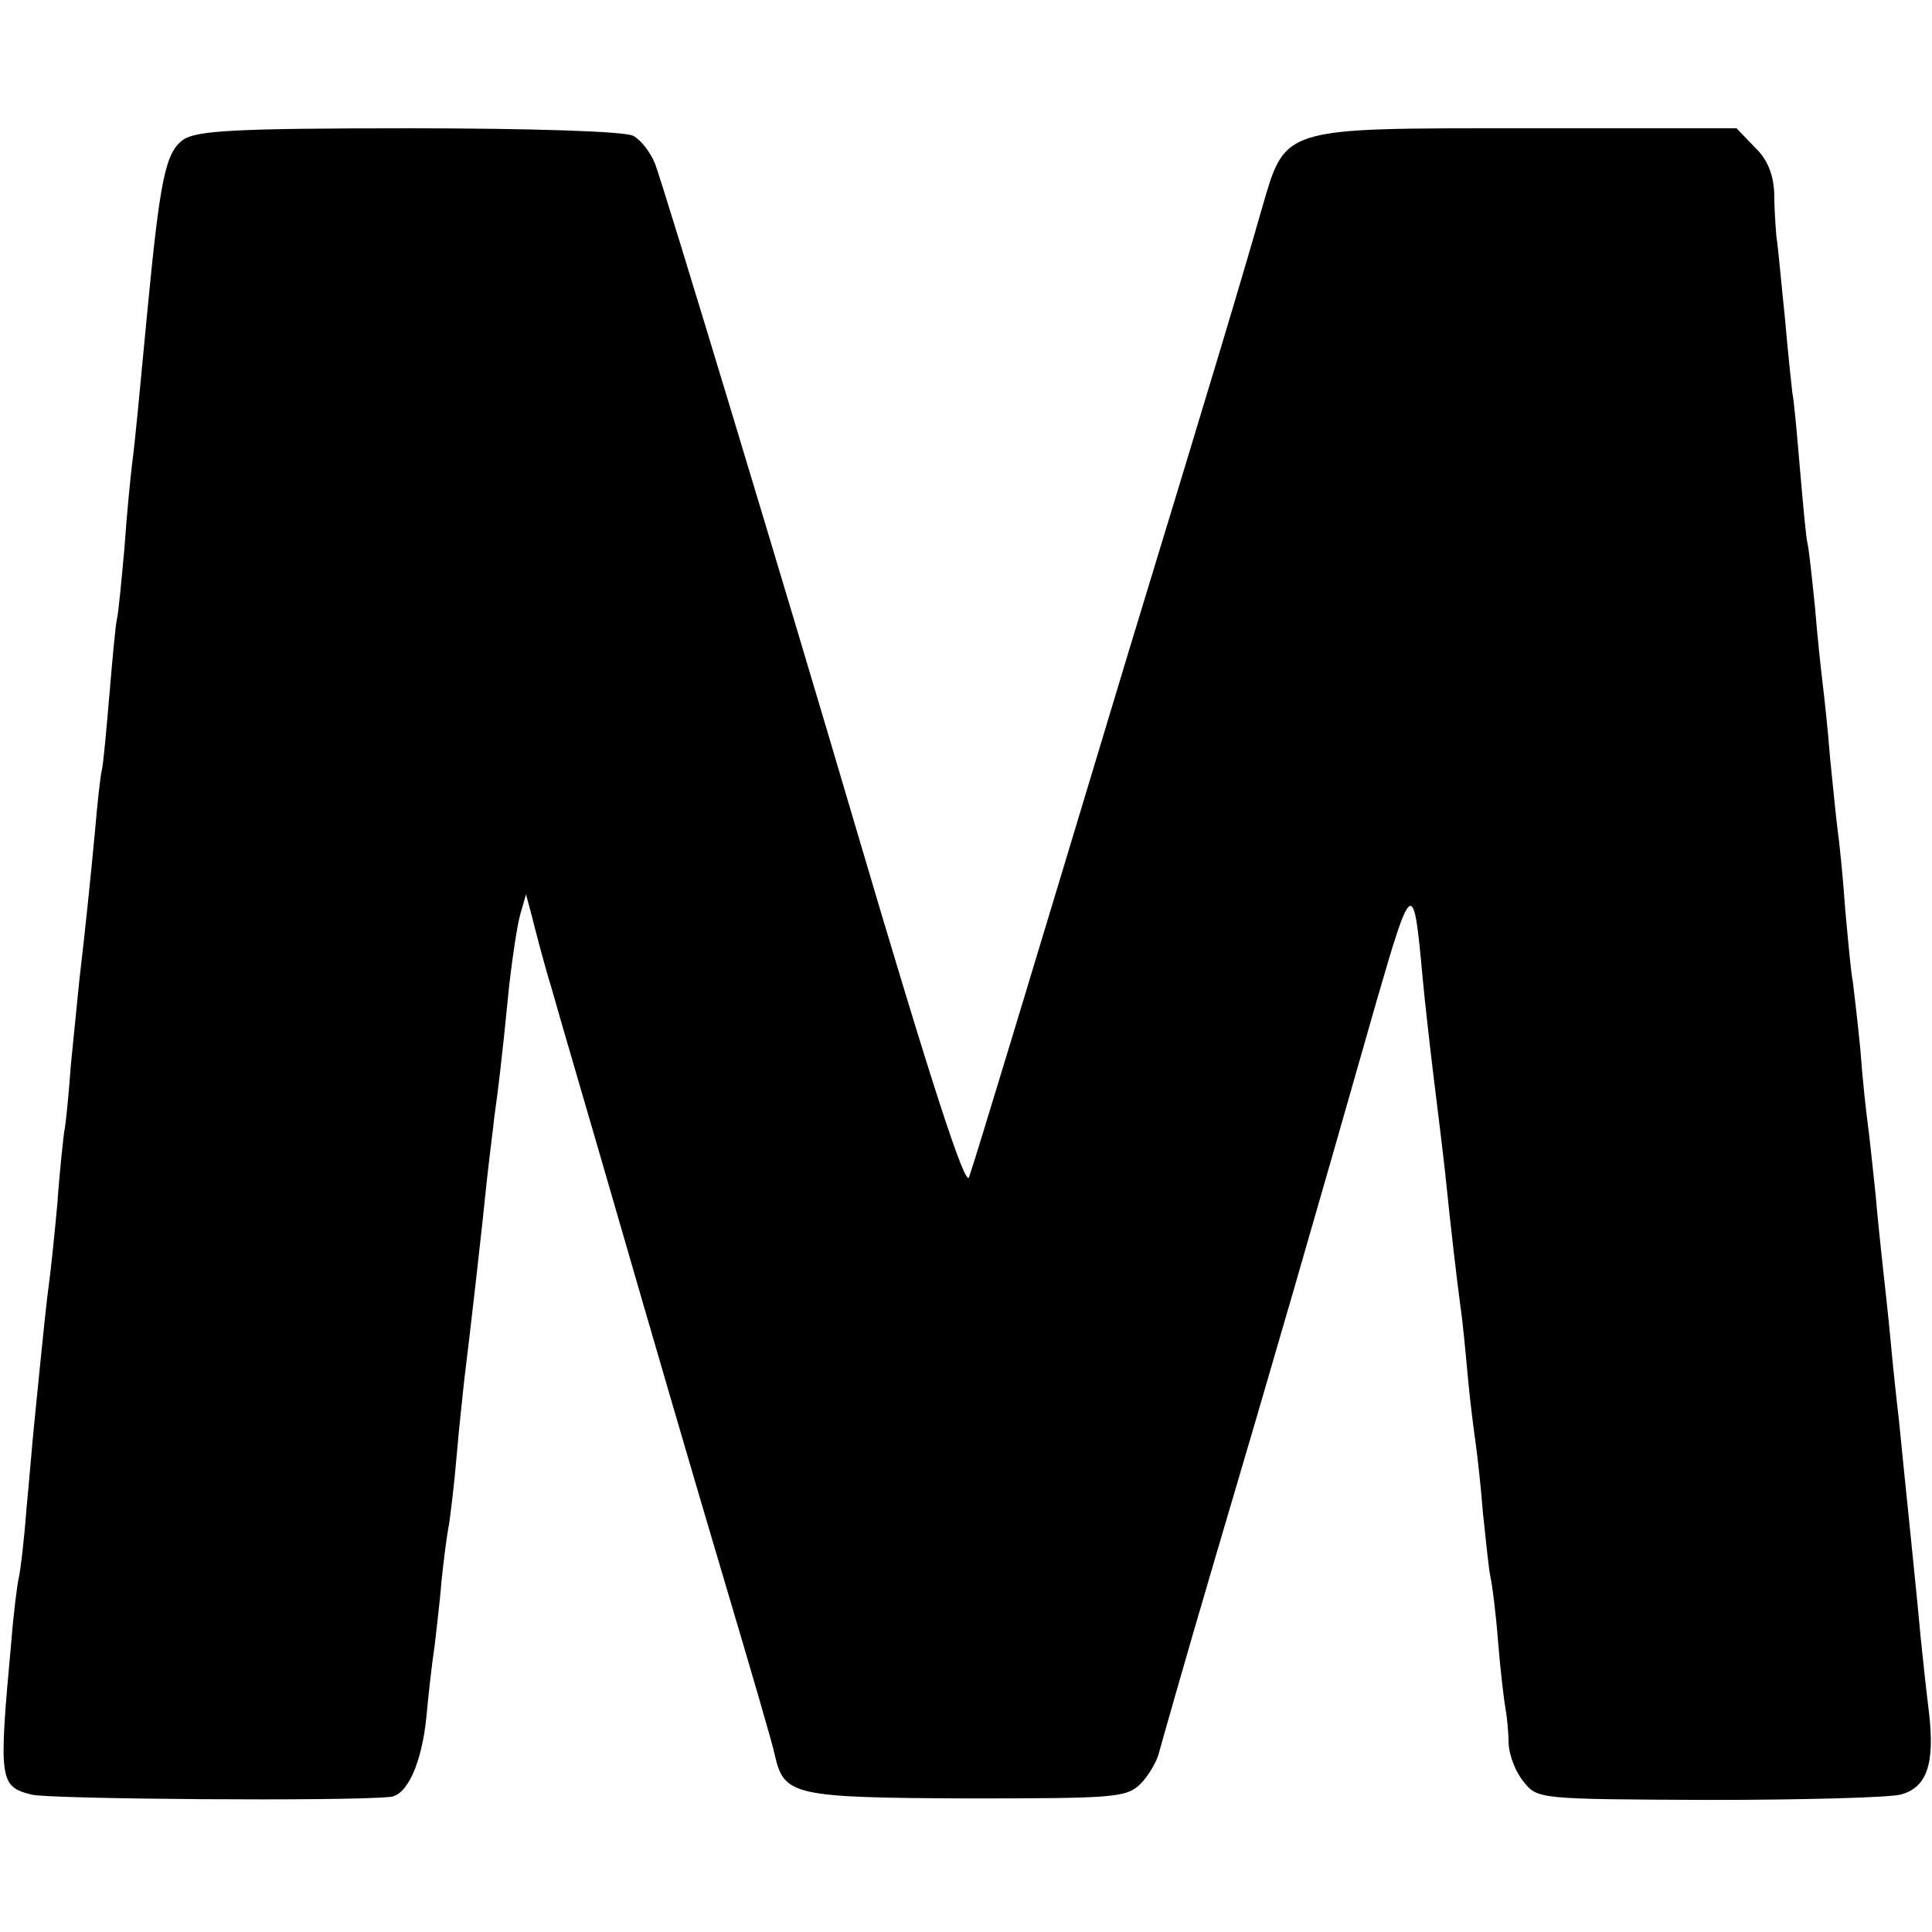
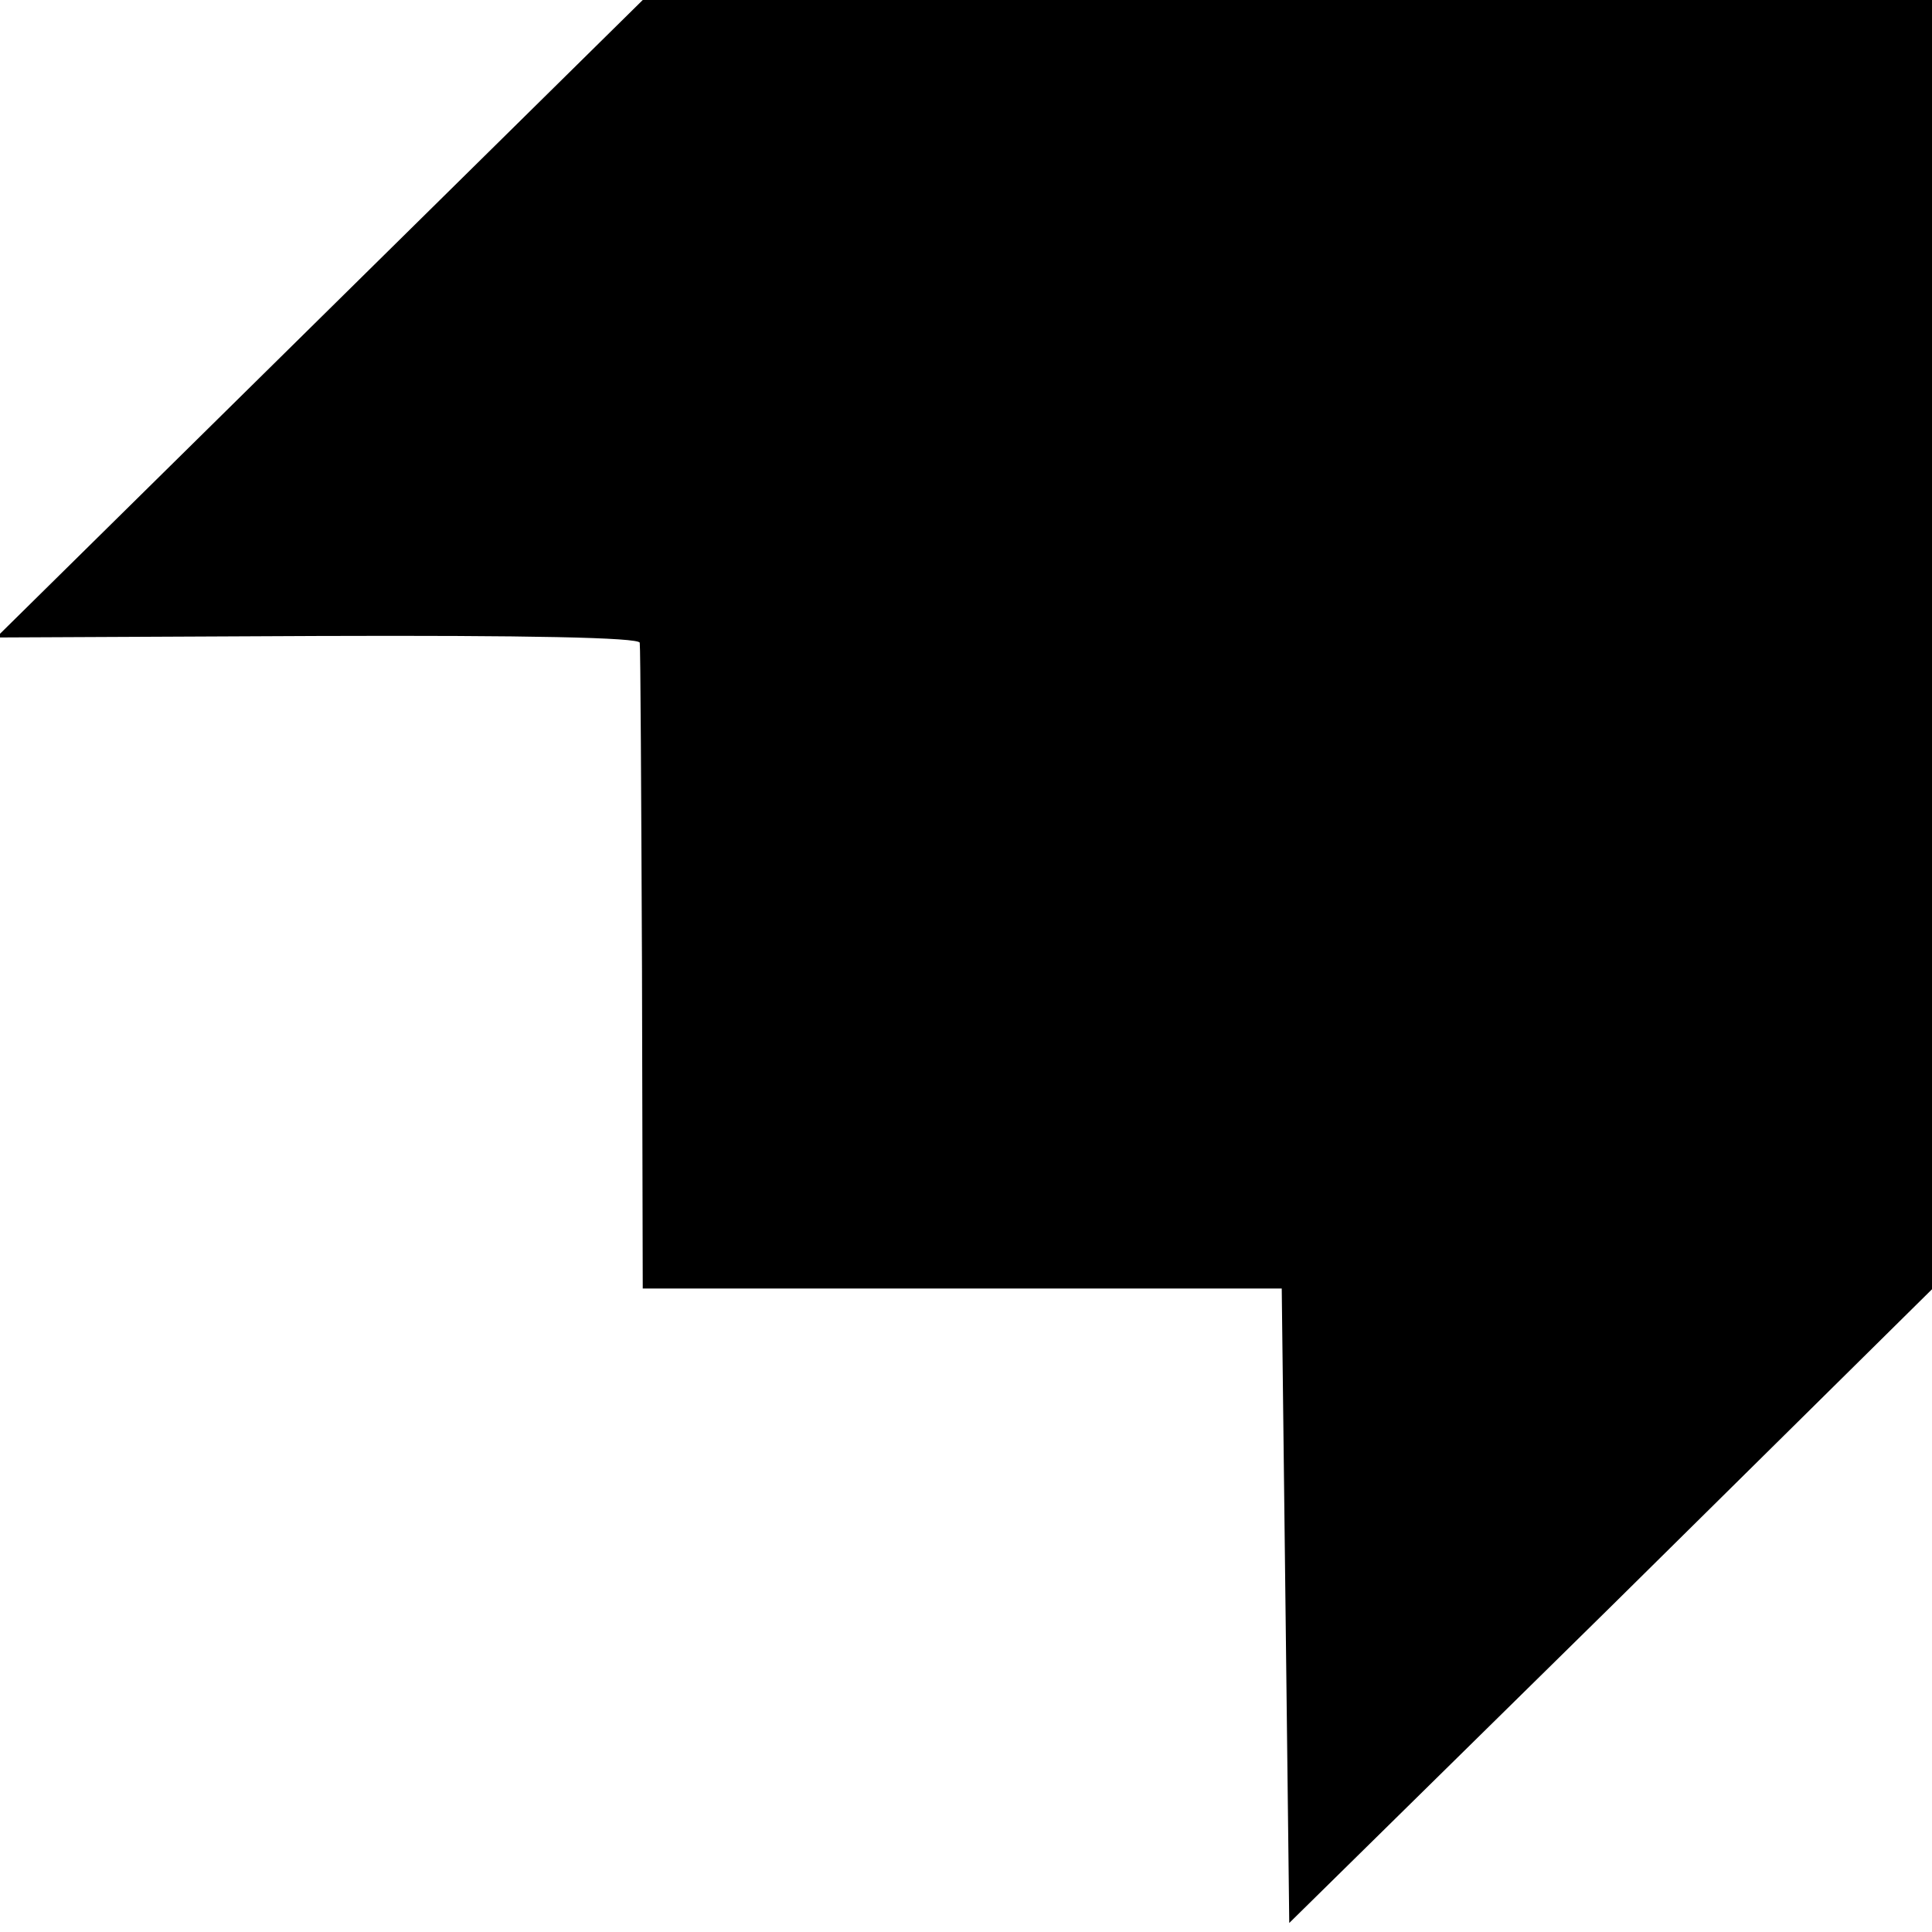
- <svg xmlns="http://www.w3.org/2000/svg" version="1.0" width="256pt" height="256pt" viewBox="0 0 256 256" preserveAspectRatio="xMidYMid meet">
-   <g transform="translate(0,256) scale(0.1,-0.1)" fill="#000000" stroke="none">
-     <path d="M243 2375 c-24 -17 -31 -53 -48 -230 -11 -116 -16 -170 -20 -200 -2 -16 -7 -66 -10 -110 -4 -44 -8 -87 -10 -95 -2 -8 -6 -53 -10 -100 -4 -47 -8 -92 -10 -100 -2 -8 -6 -44 -9 -80 -6 -64 -13 -132 -21 -200 -2 -19 -7 -69 -11 -110 -3 -41 -7 -82 -9 -90 -1 -8 -6 -51 -9 -95 -4 -44 -9 -91 -11 -105 -3 -22 -6 -49 -20 -190 -2 -19 -6 -69 -10 -110 -3 -41 -8 -82 -10 -90 -2 -8 -7 -47 -10 -85 -17 -185 -16 -192 27 -203 24 -6 417 -9 475 -3 23 2 42 46 48 106 3 33 8 76 11 95 2 19 7 58 9 85 3 28 7 61 10 75 2 14 7 54 10 90 3 36 8 81 10 100 8 64 25 214 30 265 3 28 8 66 10 85 5 36 9 66 20 177 4 34 10 75 14 90 l8 28 8 -30 c4 -16 15 -59 26 -95 10 -36 51 -175 90 -310 39 -135 100 -344 136 -465 36 -121 68 -230 70 -242 12 -52 26 -55 253 -56 197 0 212 1 231 19 11 11 21 29 24 39 3 11 36 128 75 260 72 243 133 454 213 735 48 166 50 167 62 35 3 -33 10 -94 15 -135 5 -41 12 -97 15 -125 8 -78 15 -137 20 -175 3 -19 7 -62 10 -95 3 -33 8 -71 10 -85 2 -14 7 -56 10 -95 4 -38 8 -77 10 -85 2 -8 7 -46 10 -85 3 -38 8 -79 10 -90 2 -11 4 -32 4 -46 1 -15 9 -37 20 -50 18 -23 21 -23 244 -24 123 0 238 3 255 7 35 9 46 40 38 109 -3 24 -8 69 -11 99 -6 67 -23 228 -29 290 -3 25 -8 72 -11 105 -3 33 -8 76 -10 95 -2 19 -7 64 -10 100 -4 36 -8 76 -10 90 -2 14 -7 59 -10 100 -4 41 -9 82 -10 90 -2 8 -6 51 -10 95 -3 44 -8 91 -10 105 -2 14 -6 57 -10 95 -3 39 -8 84 -10 100 -2 17 -7 62 -10 100 -4 39 -8 77 -10 85 -2 8 -6 53 -10 99 -4 47 -8 92 -10 100 -1 9 -6 54 -10 101 -5 47 -9 94 -11 105 -1 11 -3 37 -3 58 -1 26 -9 46 -26 62 l-24 25 -280 0 c-328 0 -317 3 -350 -110 -24 -84 -57 -195 -176 -585 -53 -176 -121 -401 -151 -500 -30 -99 -57 -187 -60 -195 -5 -13 -49 121 -149 460 -90 306 -257 858 -267 883 -6 15 -19 32 -29 37 -10 6 -137 10 -296 10 -231 0 -282 -3 -300 -15z" />
+ <svg xmlns="http://www.w3.org/2000/svg" version="1.0" width="257pt" height="257pt" viewBox="0 0 257 257" preserveAspectRatio="xMidYMid meet">
+   <g transform="translate(0,257) scale(0.1,-0.1)" fill="#000000" stroke="none">
+     <path d="M425 2146 l-430 -424 428 2 c278 1 427 -2 428 -9 1 -5 2 -201 3 -434 l1 -425 425 0 425 0 5 -422 5 -422 428 421 427 422 0 858 0 857 -857 0 -858 0 -430 -424z" />
  </g>
</svg>
